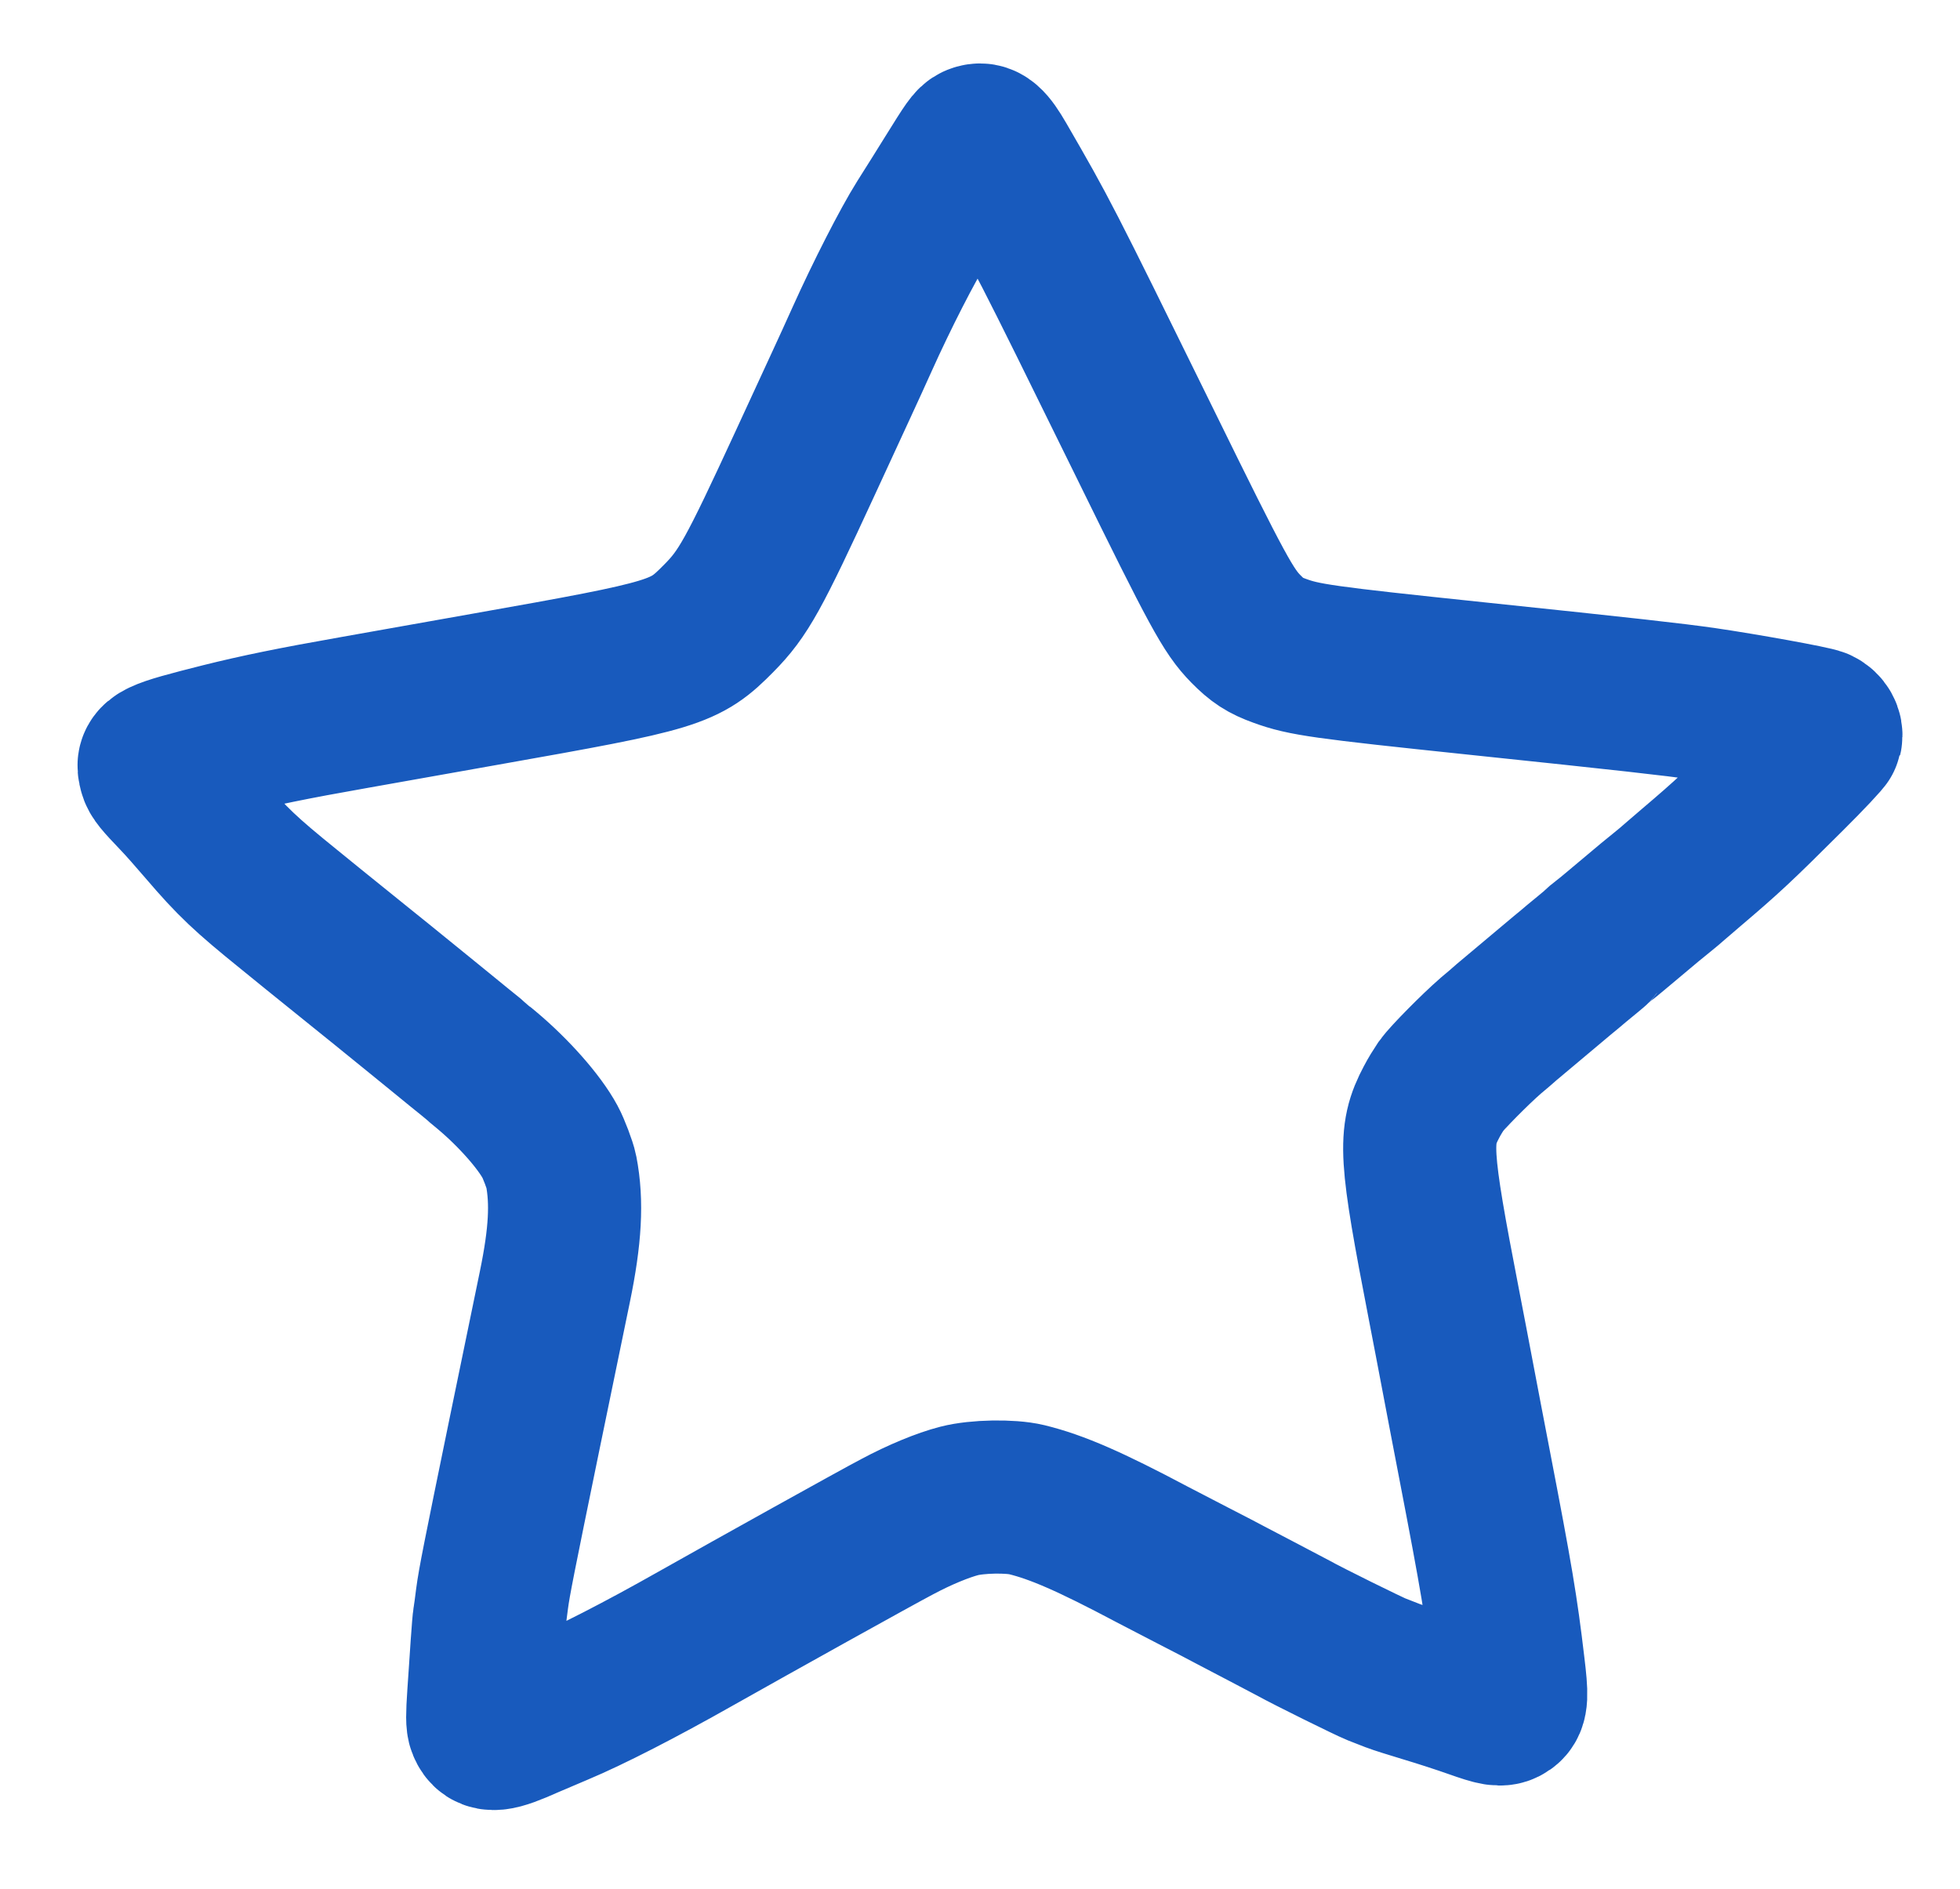
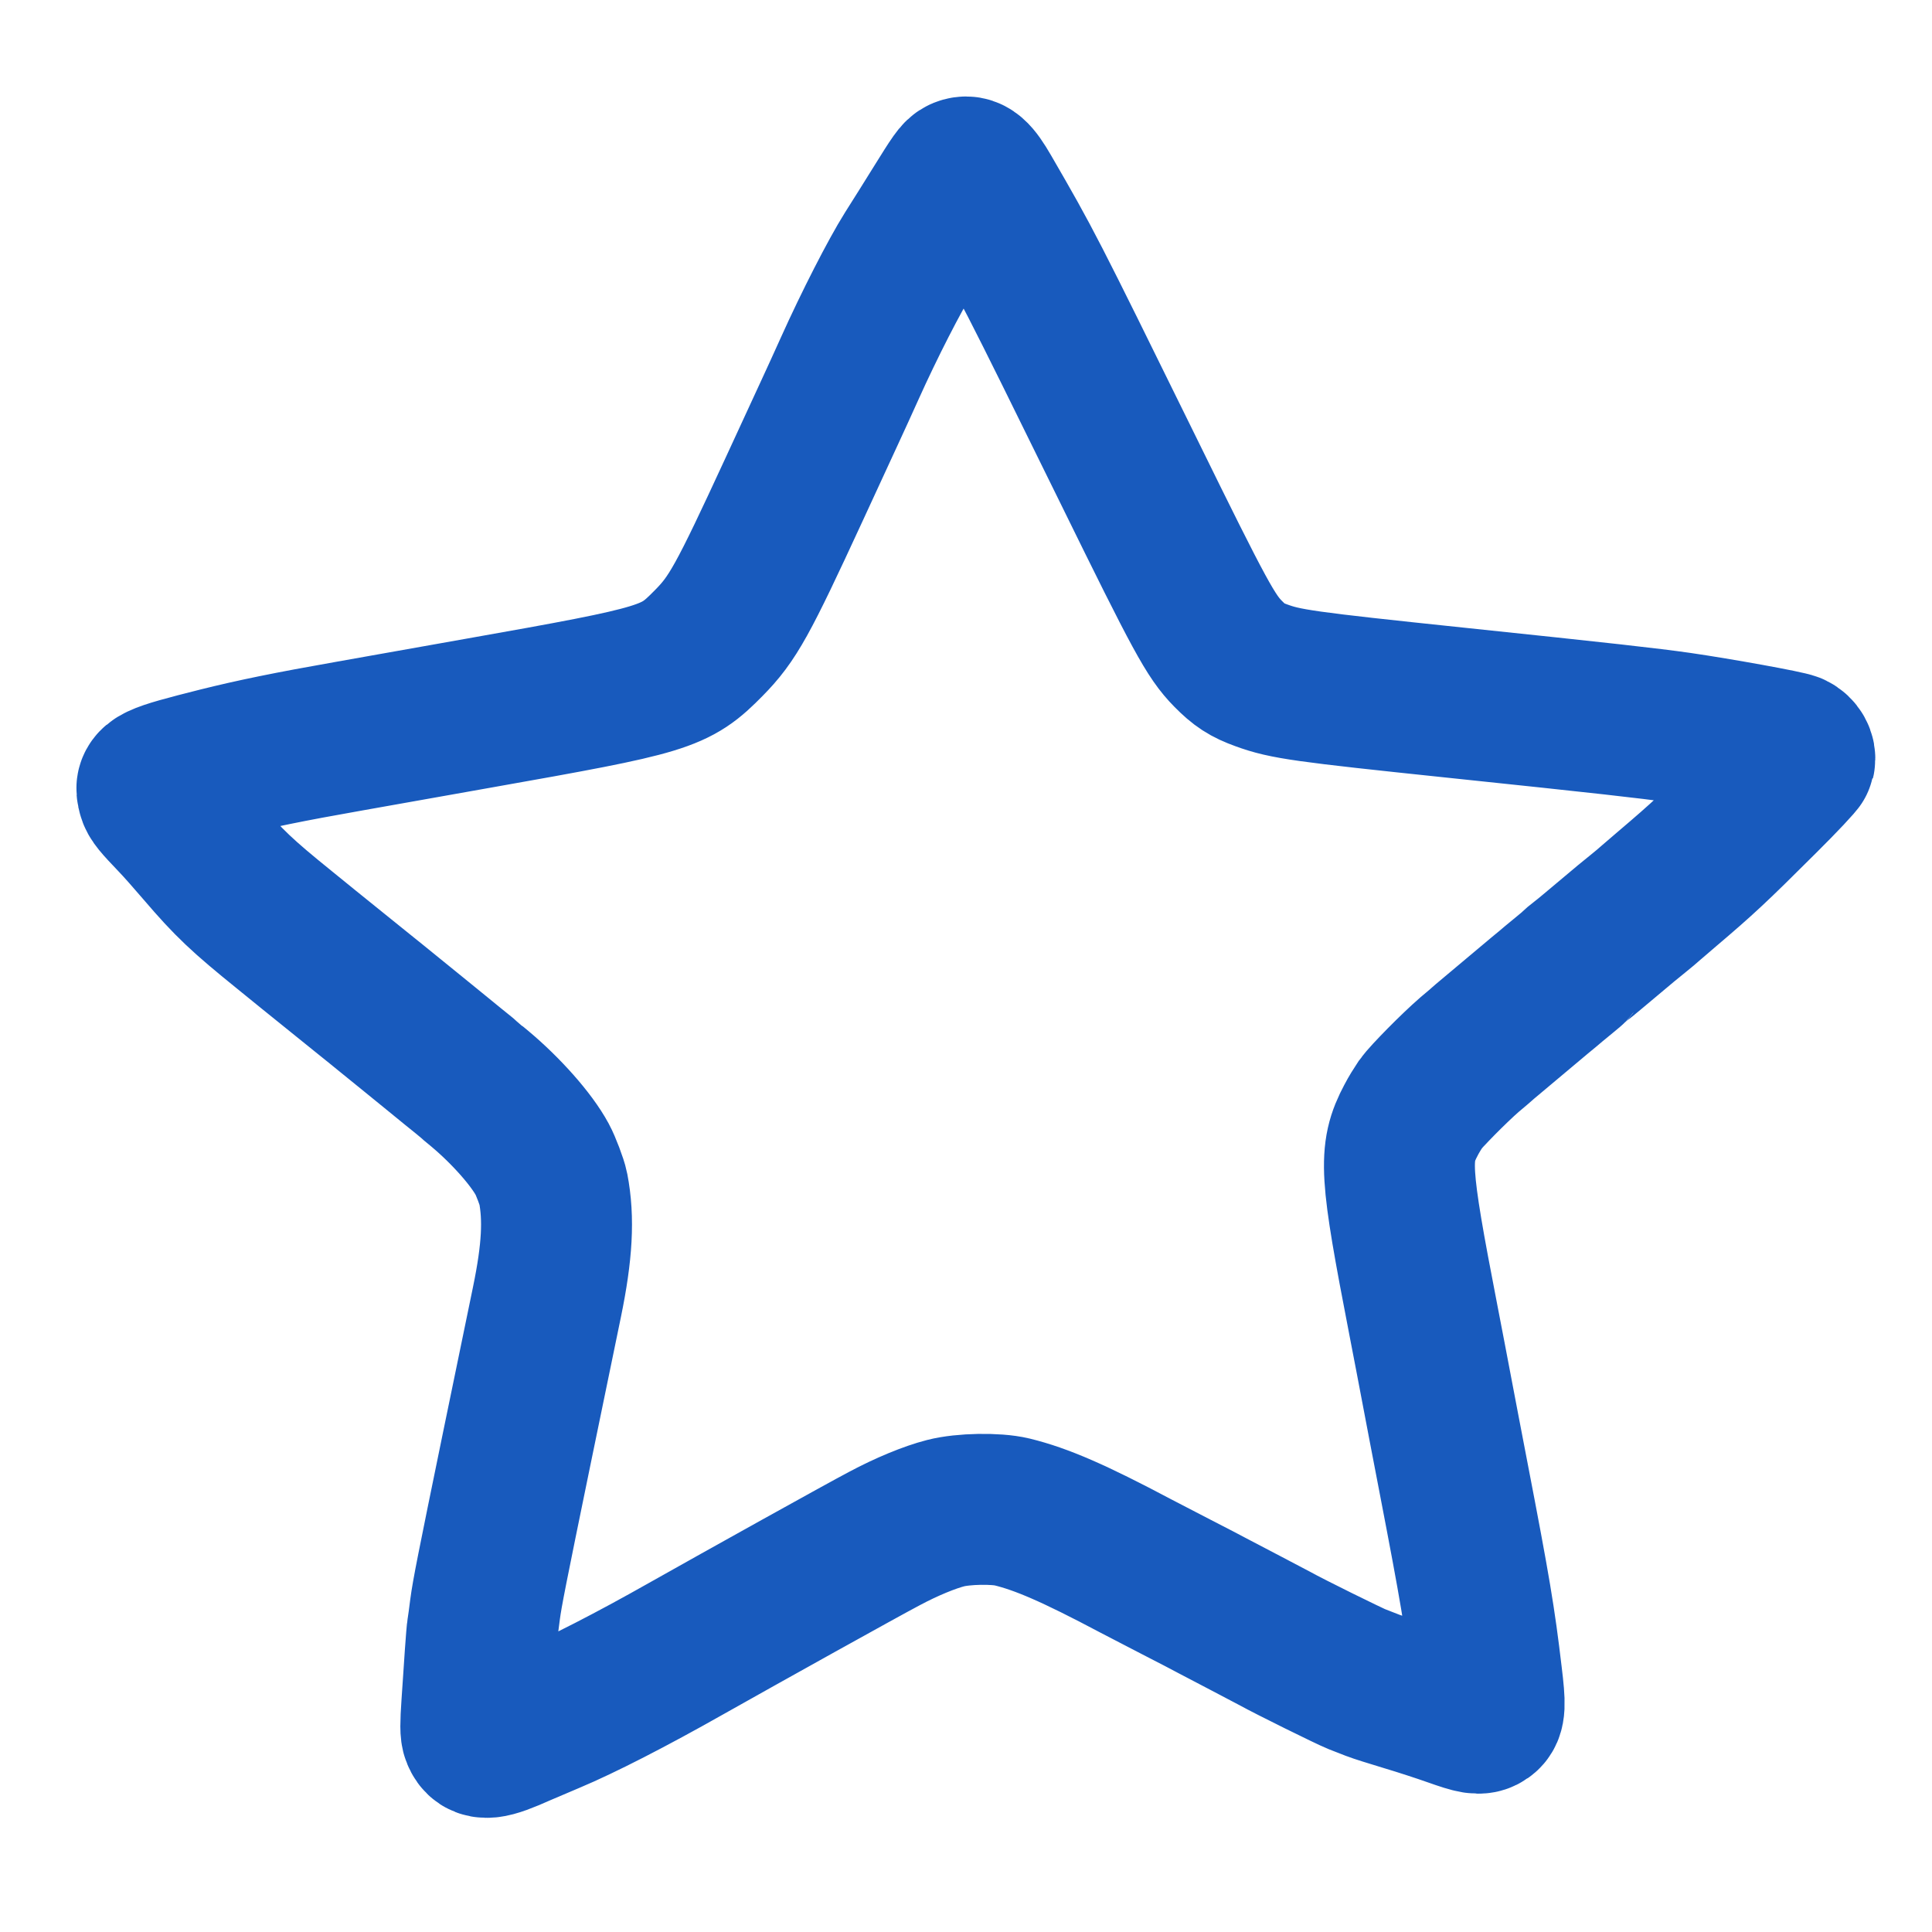
- <svg xmlns="http://www.w3.org/2000/svg" version="1.0" width="1280pt" height="1233pt" viewBox="0 0 1280 1233" preserveAspectRatio="xMidYMid meet" id="svg1">
+ <svg xmlns="http://www.w3.org/2000/svg" version="1.0" width="1280pt" height="1280pt" viewBox="0 0 1280 1280" preserveAspectRatio="xMidYMid" id="svg1">
  <defs id="defs1" />
-   <g transform="translate(0,1233) scale(0.1,-0.1)" fill="#000000" stroke="none" id="g1" style="stroke:#185abd;stroke-opacity:1;fill:none;stroke-width:1000;stroke-dasharray:none">
-     <path d="M6373 11410 c-26 -11 -41 -32 -167 -235 -51 -82 -134 -215 -185 -295 -93 -148 -261 -476 -391 -765 -40 -88 -98 -217 -131 -287 -60 -130 -129 -279 -240 -520 -338 -732 -404 -852 -564 -1014 -224 -227 -276 -243 -1525 -464 -344 -61 -726 -129 -850 -151 -409 -72 -637 -119 -874 -178 -432 -109 -457 -122 -434 -206 8 -32 30 -58 137 -170 37 -38 119 -131 184 -207 184 -215 271 -297 553 -525 21 -17 93 -76 160 -130 67 -54 207 -167 311 -251 105 -84 203 -164 219 -177 16 -13 85 -69 154 -125 69 -56 134 -109 145 -118 11 -9 68 -55 125 -102 58 -46 107 -87 110 -90 3 -3 34 -30 70 -59 173 -145 341 -334 413 -468 22 -40 65 -153 72 -190 39 -202 27 -423 -41 -753 -21 -100 -107 -520 -200 -970 -166 -808 -196 -960 -210 -1065 -7 -60 -16 -120 -18 -132 -3 -12 -9 -91 -15 -175 -6 -84 -15 -231 -22 -326 -9 -136 -9 -179 1 -203 29 -70 80 -65 290 29 25 11 113 48 195 83 210 88 536 255 900 461 376 212 1170 654 1315 730 146 78 299 141 405 168 116 30 332 34 440 8 196 -48 411 -141 820 -358 50 -26 171 -89 270 -140 99 -51 212 -109 250 -130 39 -20 133 -70 210 -110 77 -40 163 -86 192 -101 97 -54 488 -247 543 -269 30 -12 78 -31 105 -41 28 -11 127 -42 220 -70 94 -28 232 -73 308 -100 147 -52 180 -58 214 -34 35 24 37 71 13 267 -45 382 -78 576 -220 1313 -39 204 -89 462 -110 575 -21 113 -62 324 -90 470 -191 985 -198 1104 -81 1325 17 33 46 80 63 105 37 52 222 239 322 326 39 32 86 73 105 90 38 32 252 212 361 303 36 29 76 63 90 75 14 11 50 41 80 66 30 25 58 48 61 52 3 5 19 18 36 31 16 12 52 41 79 64 47 40 186 156 229 192 11 9 45 36 75 61 30 24 73 60 95 80 22 19 67 58 99 85 240 204 311 270 637 595 130 129 239 245 242 257 7 30 -13 65 -46 81 -32 16 -492 99 -747 136 -211 30 -487 61 -1490 166 -1002 105 -1123 122 -1284 181 -97 35 -143 65 -219 142 -115 117 -183 241 -662 1217 -658 1338 -668 1358 -944 1835 -73 126 -107 155 -158 135z" id="path1" style="stroke:#185abd;stroke-opacity:1;fill:none;stroke-width:1000;stroke-dasharray:none" />
+   <g transform="matrix(0.1,0,0,-0.1,0,1255.5)" fill="#000000" stroke="none" id="g1" style="fill:none;stroke:#185abd;stroke-width:1000;stroke-dasharray:none;stroke-opacity:1">
+     <path d="m 6373,11410 c -26,-11 -41,-32 -167,-235 -51,-82 -134,-215 -185,-295 -93,-148 -261,-476 -391,-765 -40,-88 -98,-217 -131,-287 -60,-130 -129,-279 -240,-520 -338,-732 -404,-852 -564,-1014 -224,-227 -276,-243 -1525,-464 -344,-61 -726,-129 -850,-151 -409,-72 -637,-119 -874,-178 -432,-109 -457,-122 -434,-206 8,-32 30,-58 137,-170 37,-38 119,-131 184,-207 184,-215 271,-297 553,-525 21,-17 93,-76 160,-130 67,-54 207,-167 311,-251 105,-84 203,-164 219,-177 16,-13 85,-69 154,-125 69,-56 134,-109 145,-118 11,-9 68,-55 125,-102 58,-46 107,-87 110,-90 3,-3 34,-30 70,-59 173,-145 341,-334 413,-468 22,-40 65,-153 72,-190 39,-202 27,-423 -41,-753 -21,-100 -107,-520 -200,-970 -166,-808 -196,-960 -210,-1065 -7,-60 -16,-120 -18,-132 -3,-12 -9,-91 -15,-175 -6,-84 -15,-231 -22,-326 -9,-136 -9,-179 1,-203 29,-70 80,-65 290,29 25,11 113,48 195,83 210,88 536,255 900,461 376,212 1170,654 1315,730 146,78 299,141 405,168 116,30 332,34 440,8 196,-48 411,-141 820,-358 50,-26 171,-89 270,-140 99,-51 212,-109 250,-130 39,-20 133,-70 210,-110 77,-40 163,-86 192,-101 97,-54 488,-247 543,-269 30,-12 78,-31 105,-41 28,-11 127,-42 220,-70 94,-28 232,-73 308,-100 147,-52 180,-58 214,-34 35,24 37,71 13,267 -45,382 -78,576 -220,1313 -39,204 -89,462 -110,575 -21,113 -62,324 -90,470 -191,985 -198,1104 -81,1325 17,33 46,80 63,105 37,52 222,239 322,326 39,32 86,73 105,90 38,32 252,212 361,303 36,29 76,63 90,75 14,11 50,41 80,66 30,25 58,48 61,52 3,5 19,18 36,31 16,12 52,41 79,64 47,40 186,156 229,192 11,9 45,36 75,61 30,24 73,60 95,80 22,19 67,58 99,85 240,204 311,270 637,595 130,129 239,245 242,257 7,30 -13,65 -46,81 -32,16 -492,99 -747,136 -211,30 -487,61 -1490,166 -1002,105 -1123,122 -1284,181 -97,35 -143,65 -219,142 -115,117 -183,241 -662,1217 -658,1338 -668,1358 -944,1835 -73,126 -107,155 -158,135 z" id="path1" style="fill:none;stroke:#185abd;stroke-width:1000;stroke-dasharray:none;stroke-opacity:1" />
  </g>
</svg>
